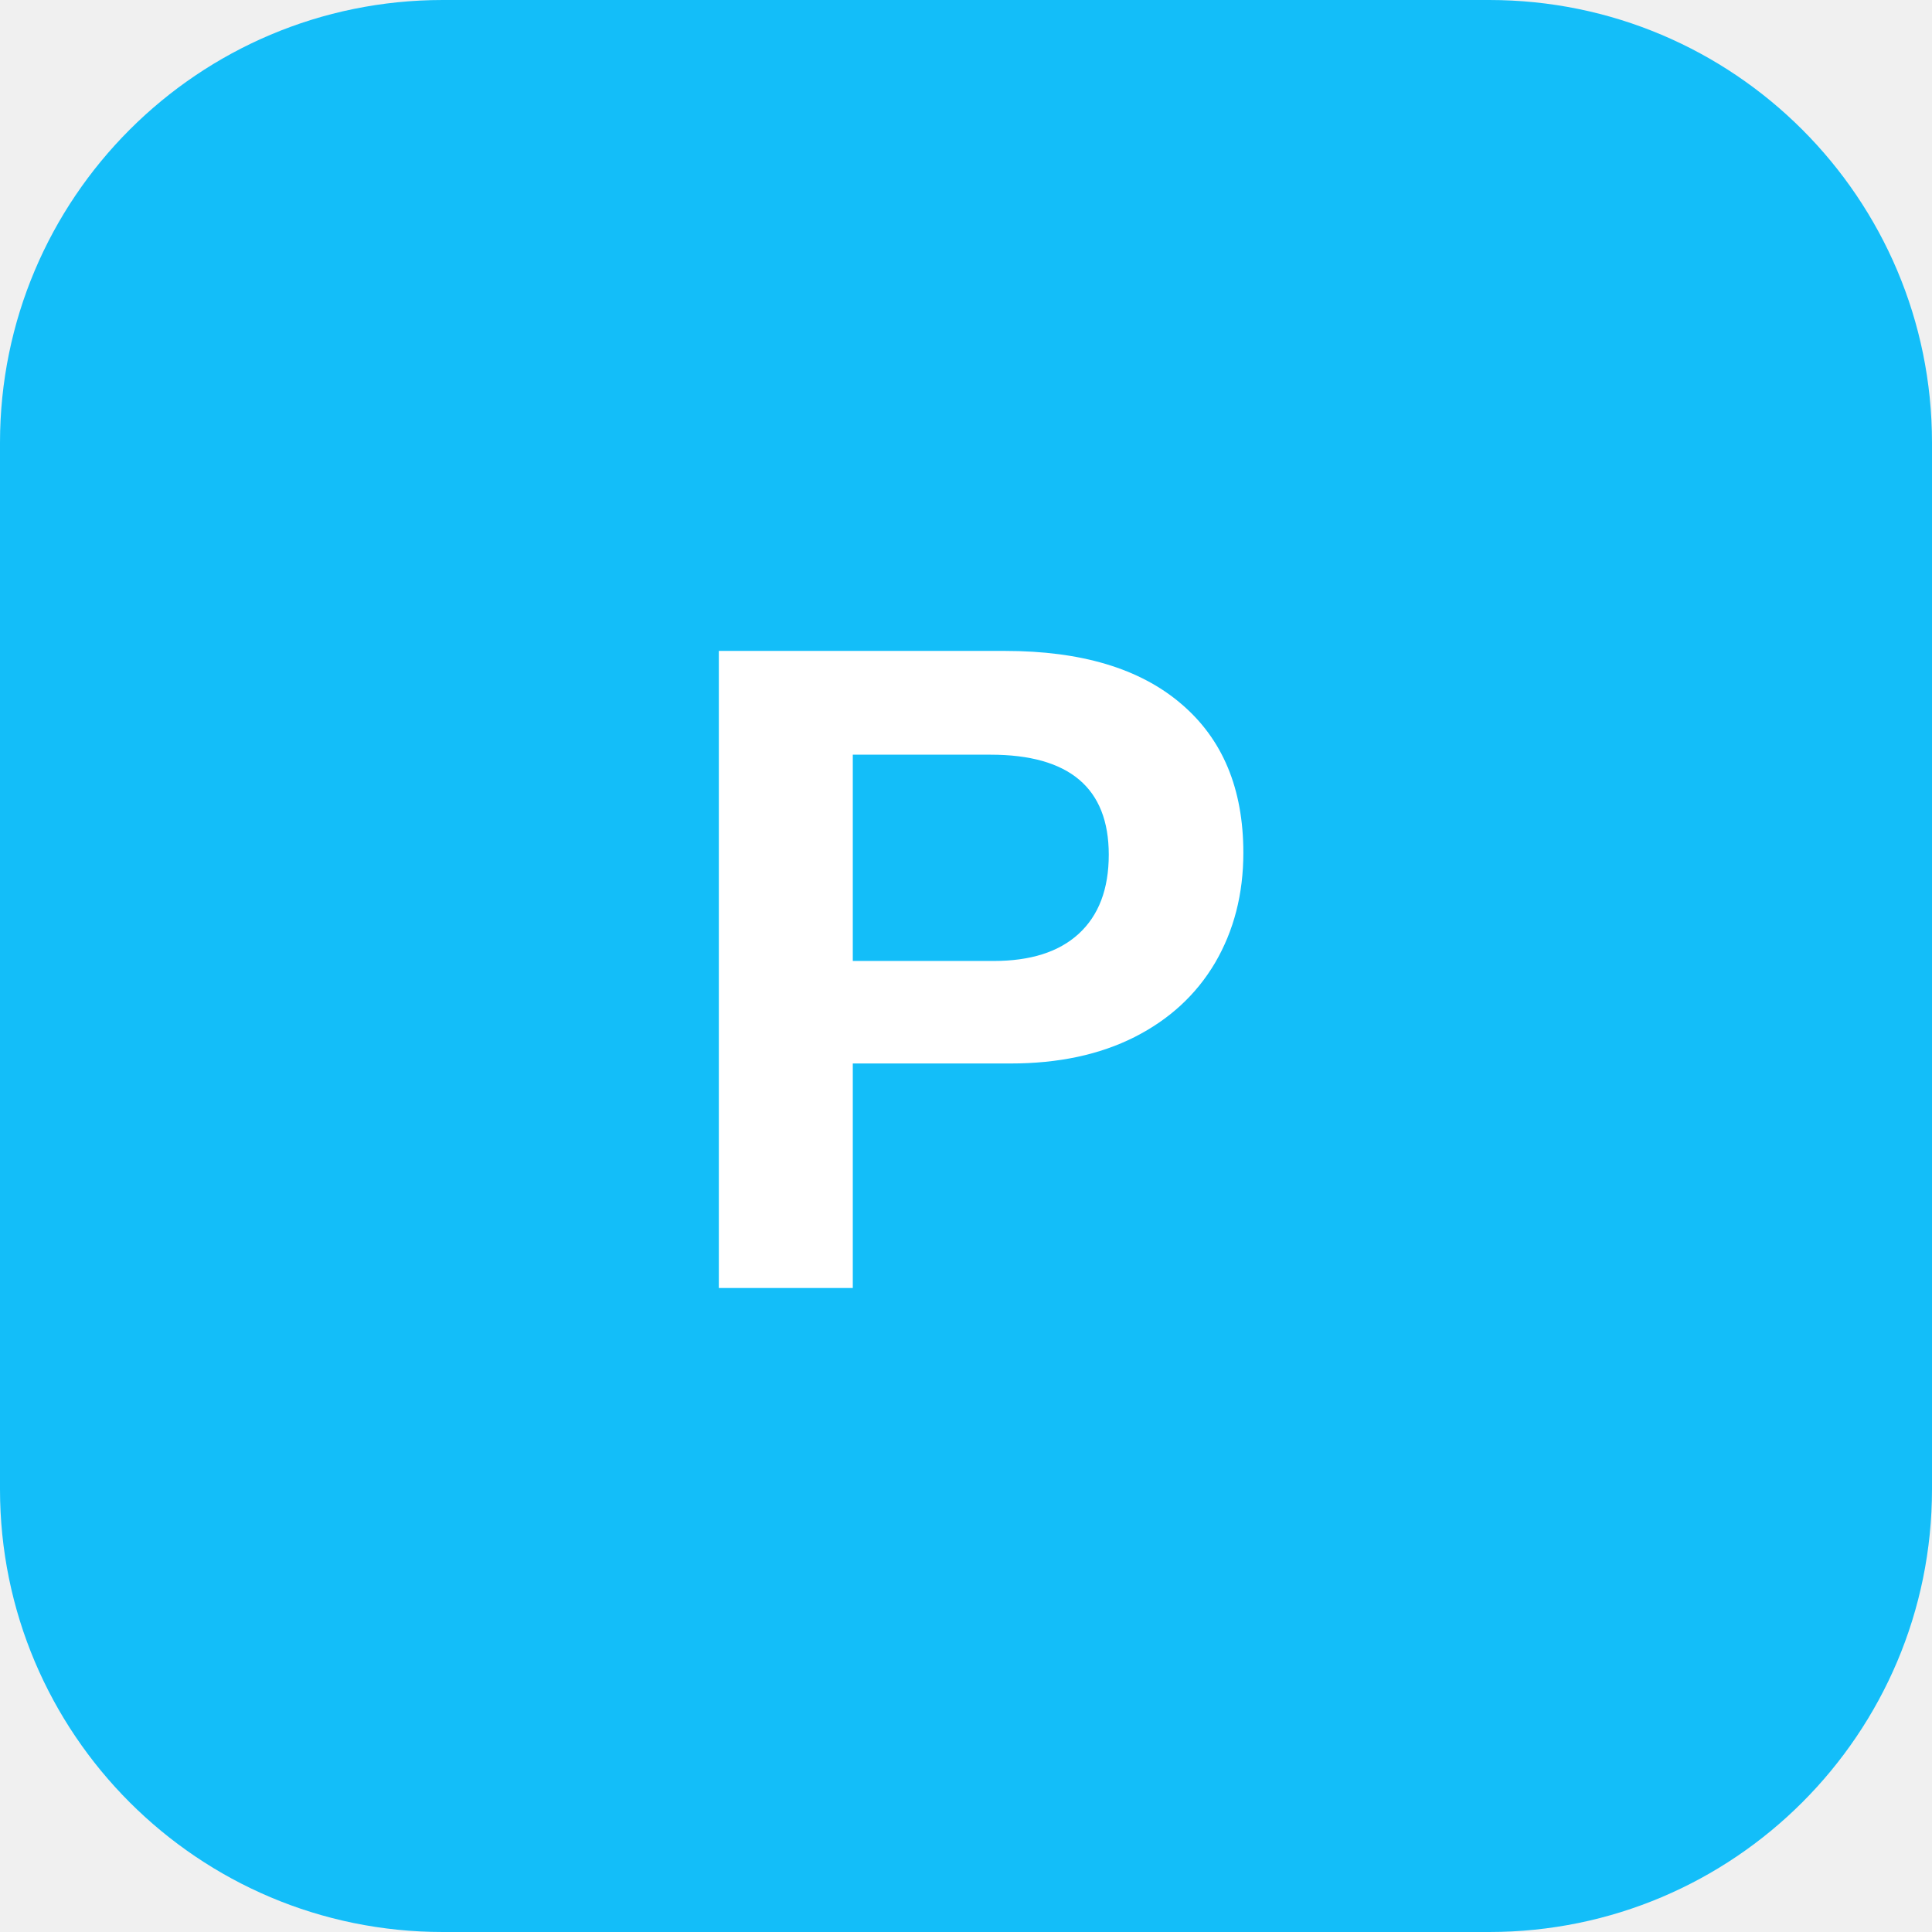
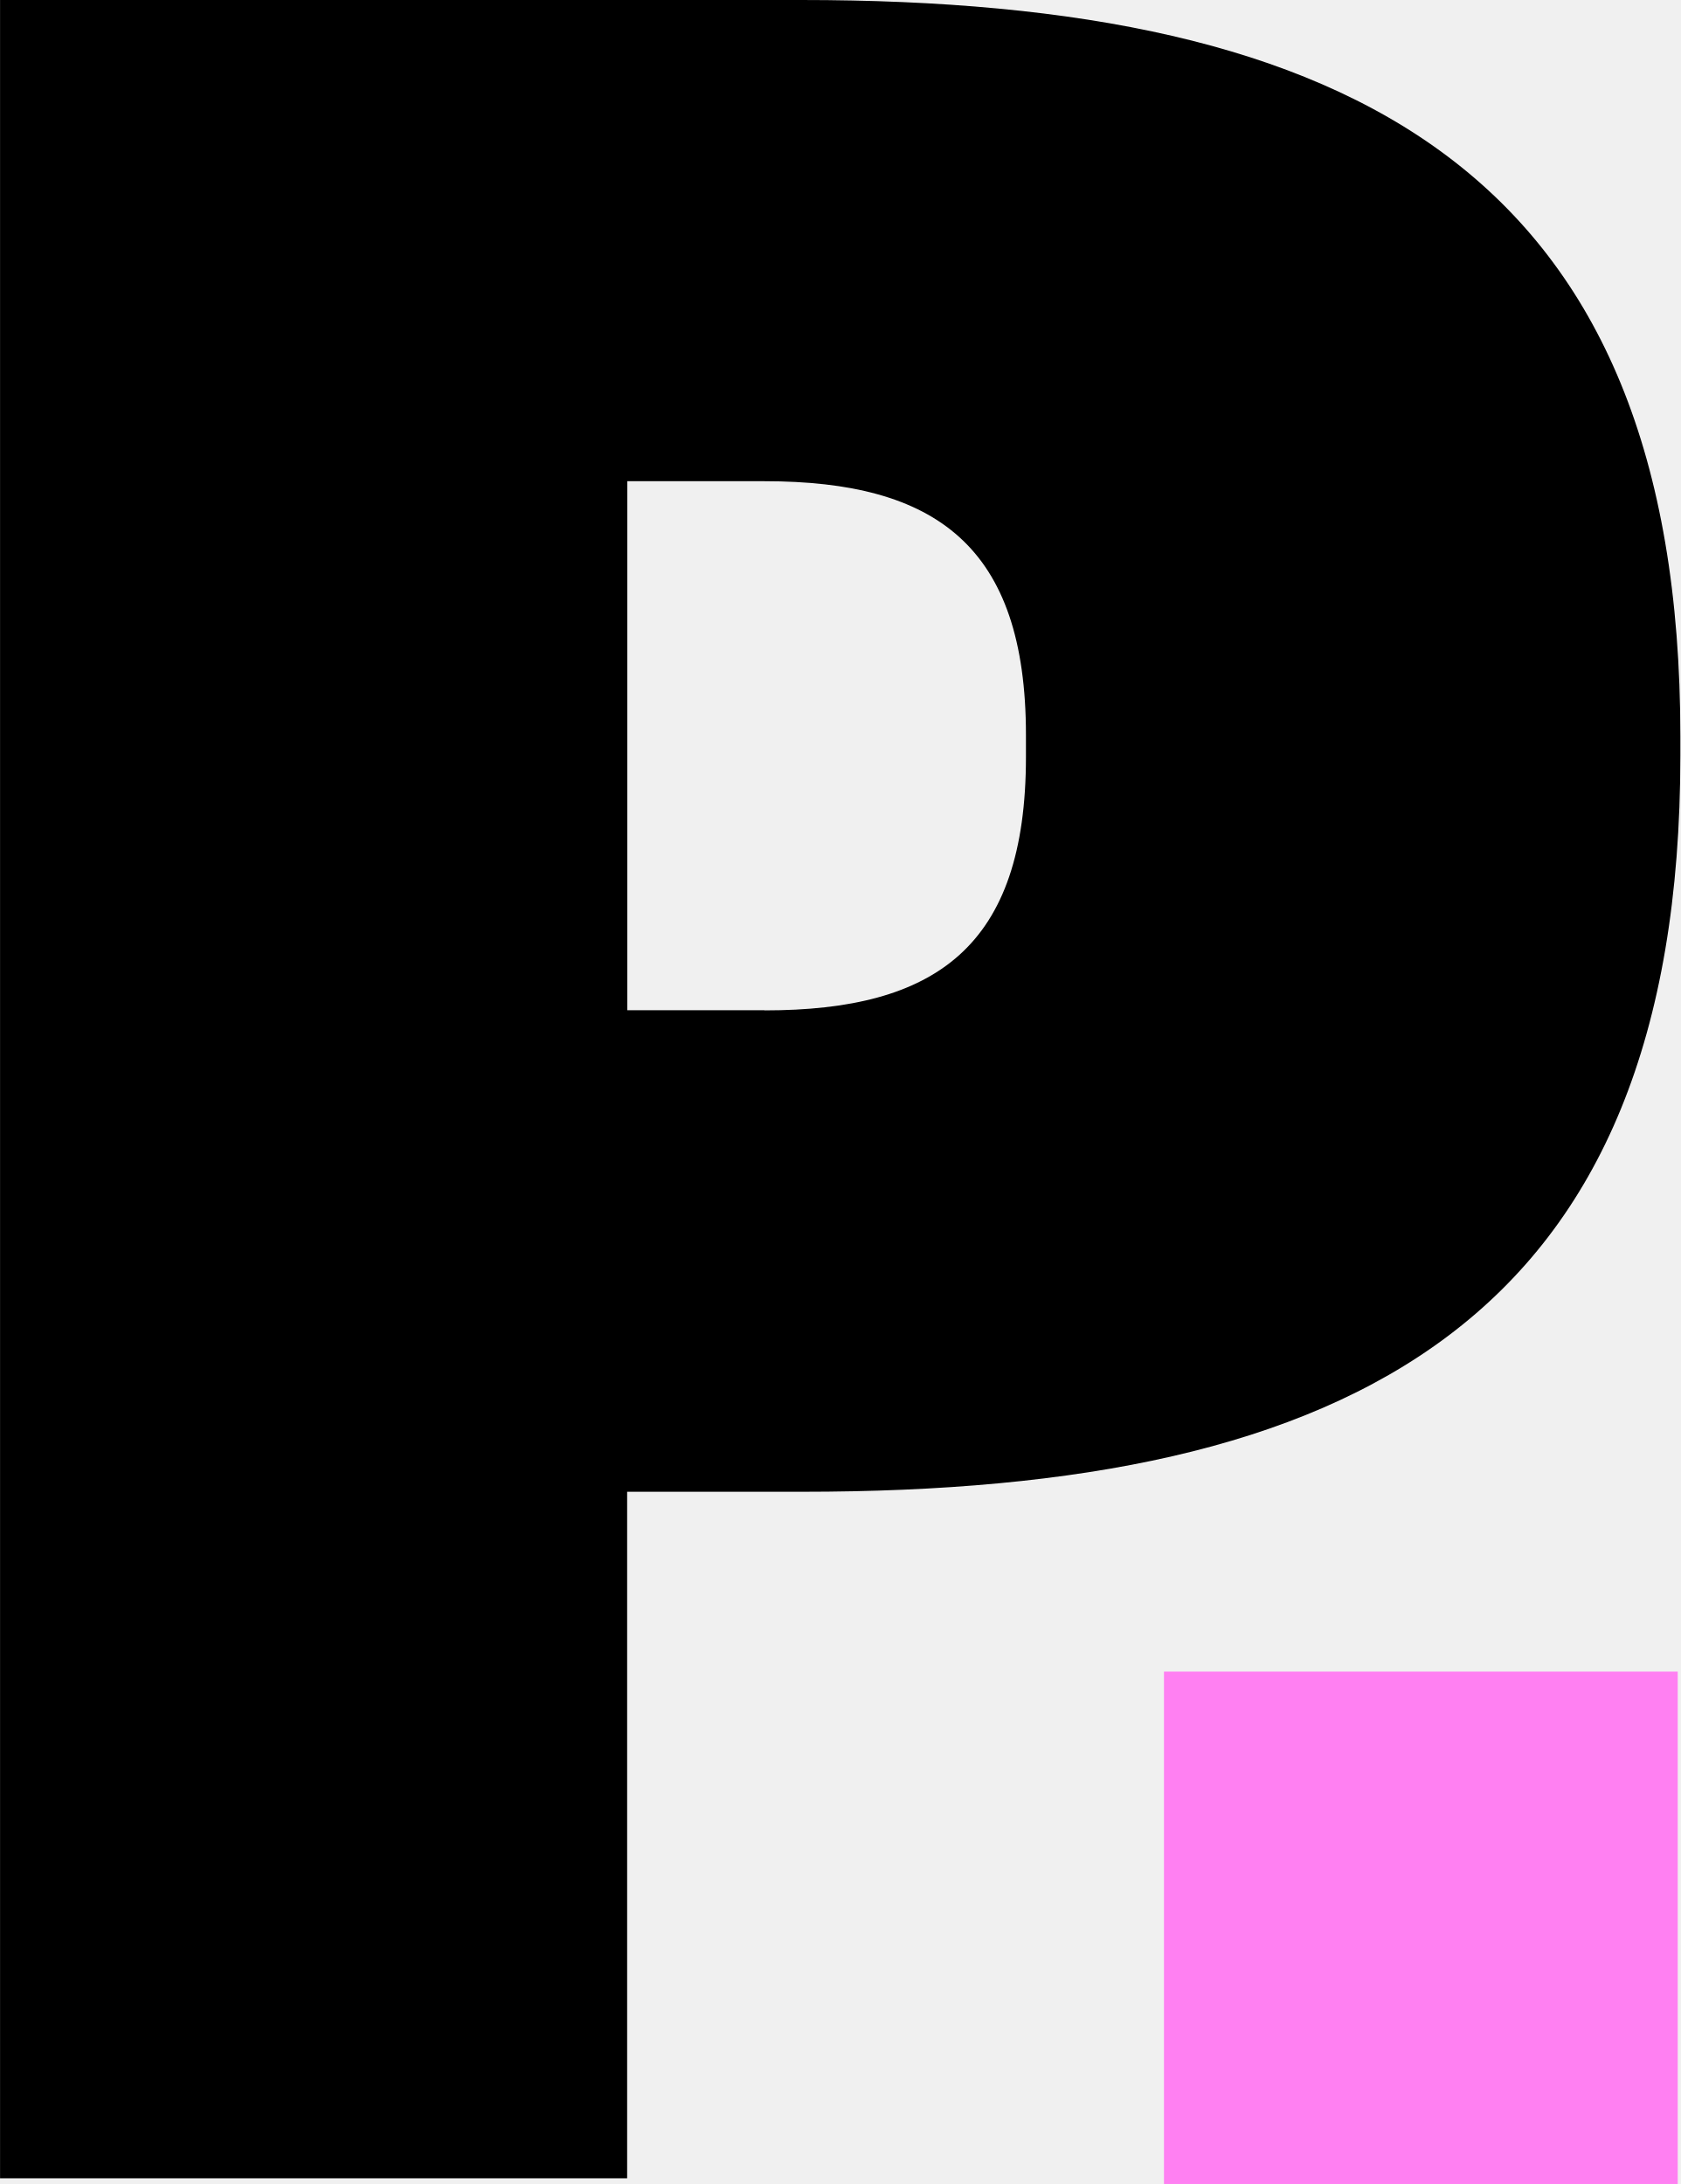
- <svg xmlns="http://www.w3.org/2000/svg" viewBox="0 0 48 48" width="48" height="48" role="img">
-   <rect width="48" height="48" rx="11" fill="#13bef9" />
-   <text x="24" y="32" text-anchor="middle" font-family="Arial, Helvetica, sans-serif" font-size="23" font-weight="700" fill="#fff">P</text>
+ <svg xmlns="http://www.w3.org/2000/svg" fill="none" viewBox="0.72 0 168.18 218.62">
+   <g clip-path="url(#clip0_261_120684)">
+     <path d="M0.725 0H80.925C136.261 0 168.905 17.295 168.905 73.7V75.627C168.905 132.207 136.331 149.327 80.995 149.327H63.49V218.05H0.725V0ZM77.245 101.14C94.382 101.14 103.406 94.779 103.406 75.767V73.577C103.406 54.653 94.382 48.169 77.245 48.169H63.508V101.122H77.245V101.14Z" fill="black" />
+     <path d="M117.222 167.329H168.642V218.618H117.222V167.329Z" fill="#FF80F2" />
+   </g>
+   <defs>
+     <clipPath id="clip0_261_120684">
+       <rect width="168.414" height="218.719" fill="white" transform="translate(0.724609)" />
+     </clipPath>
+   </defs>
</svg>
